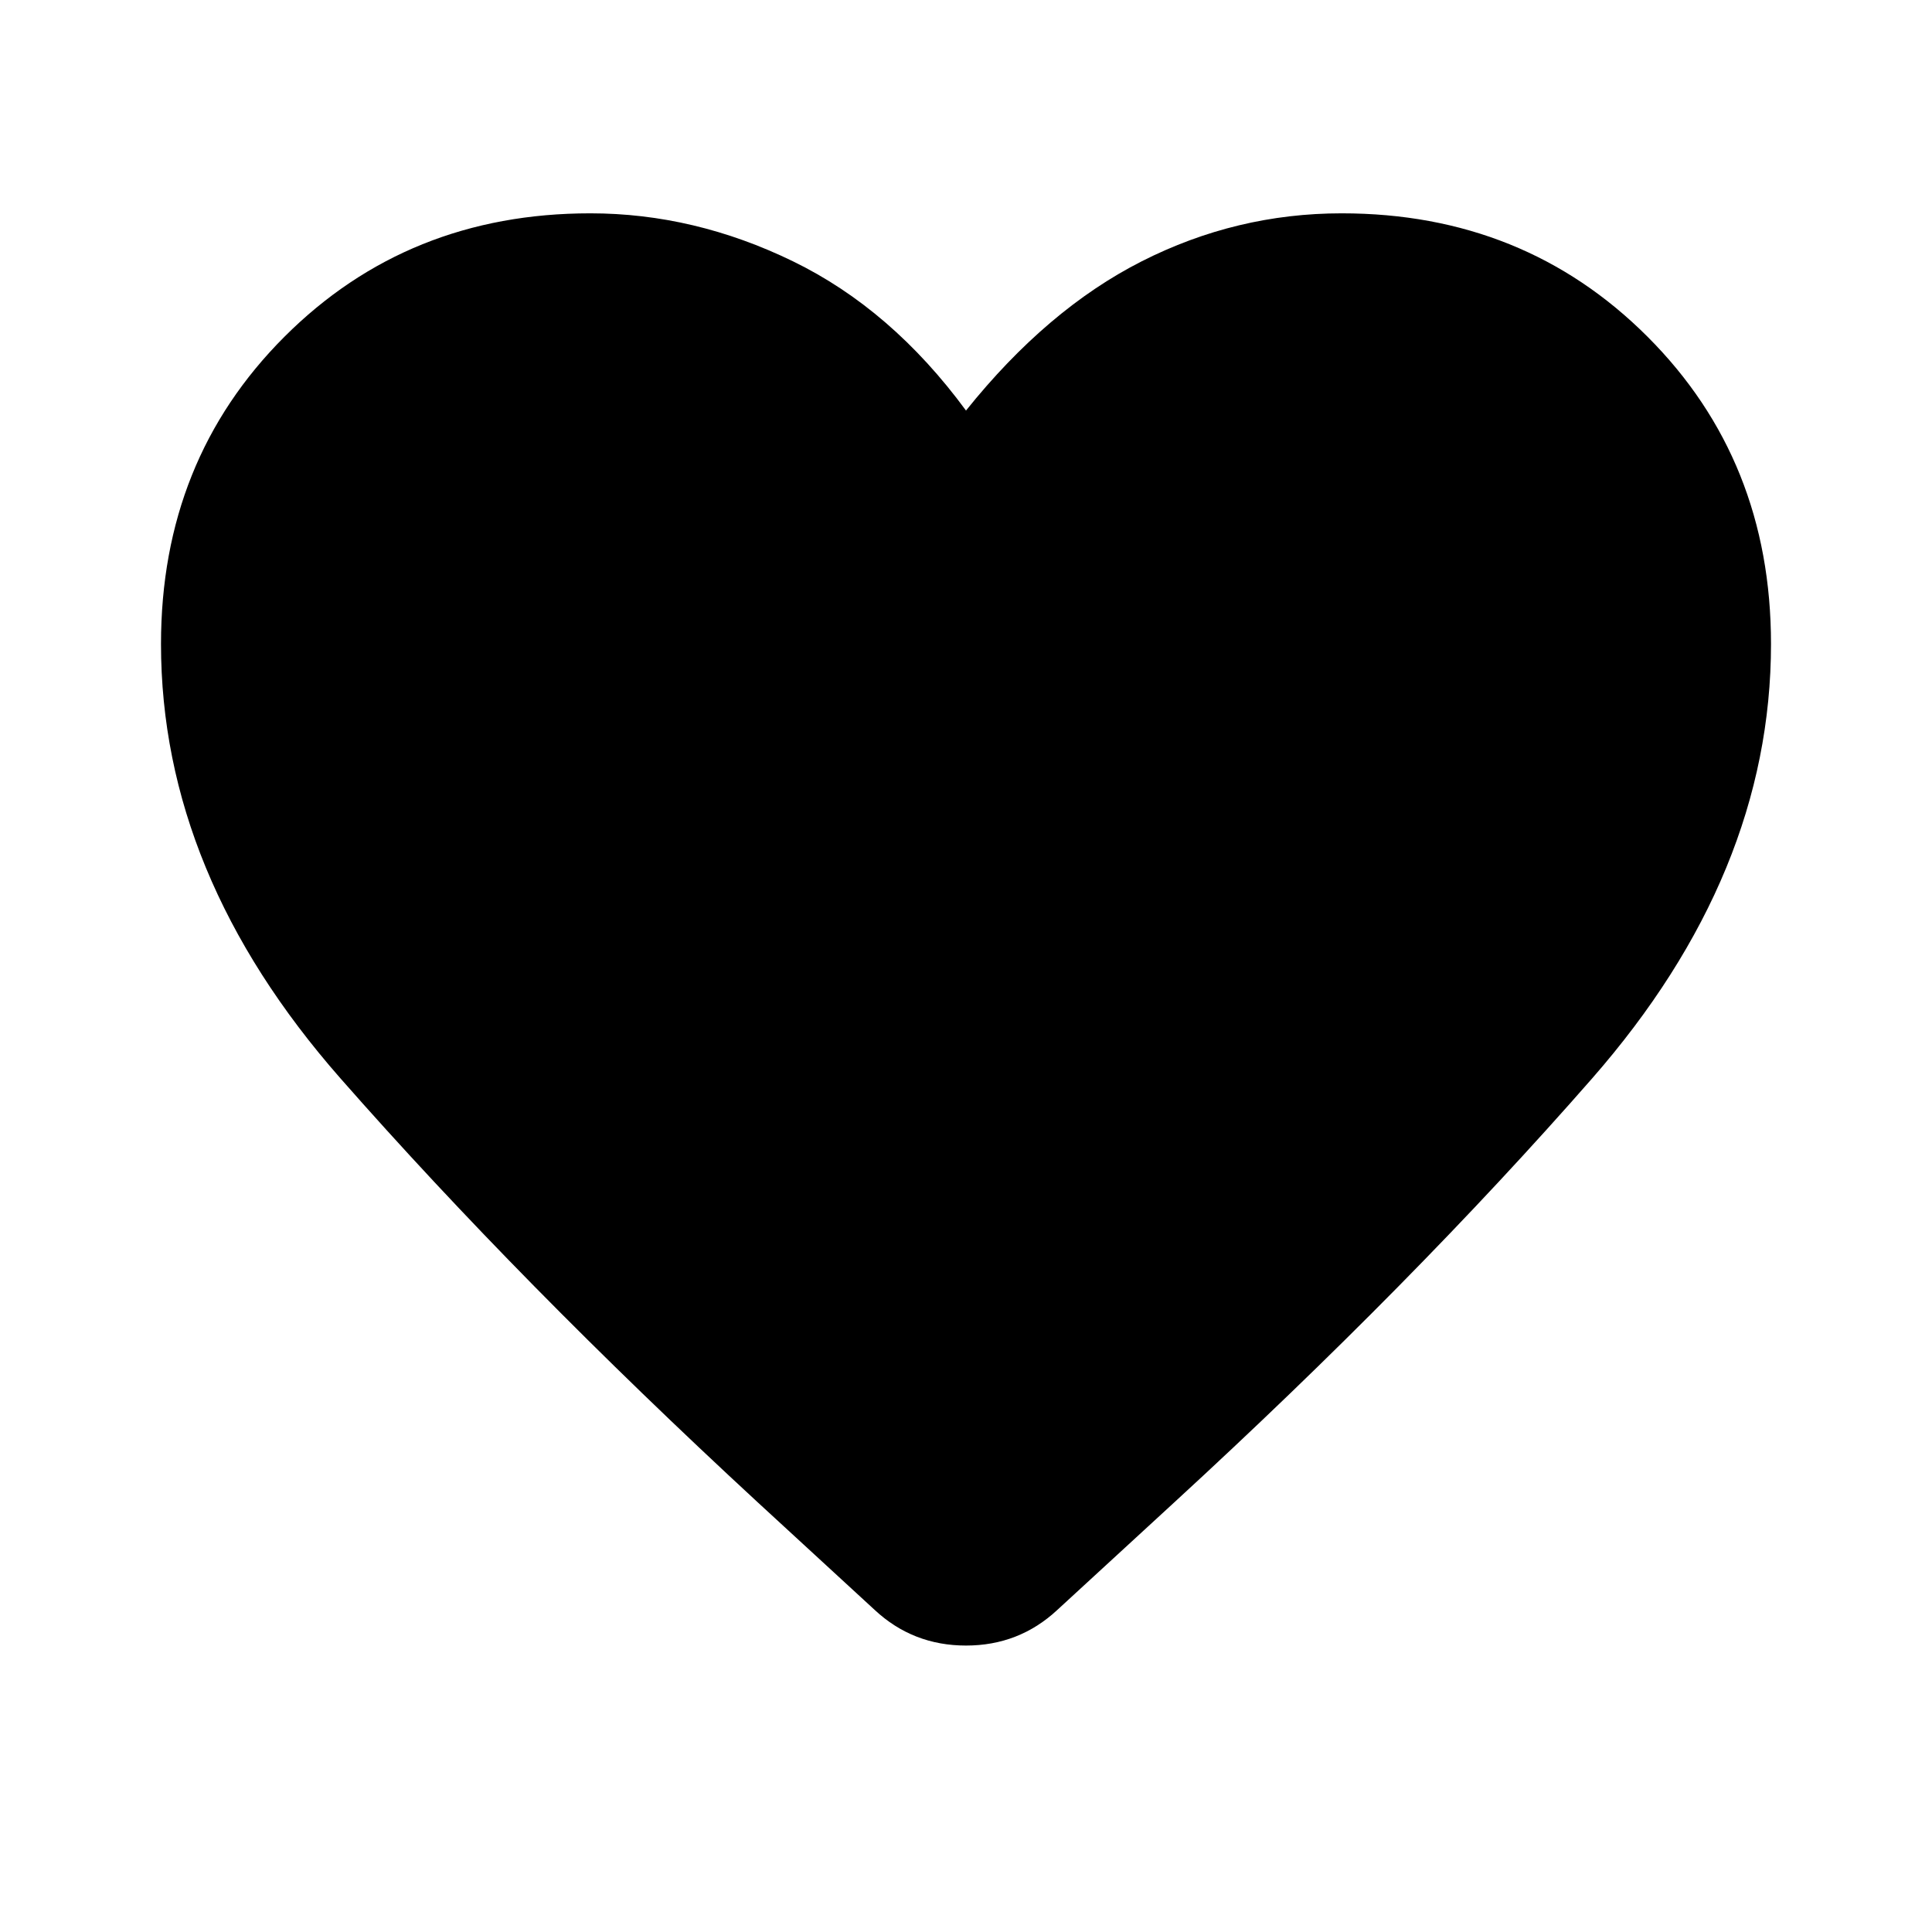
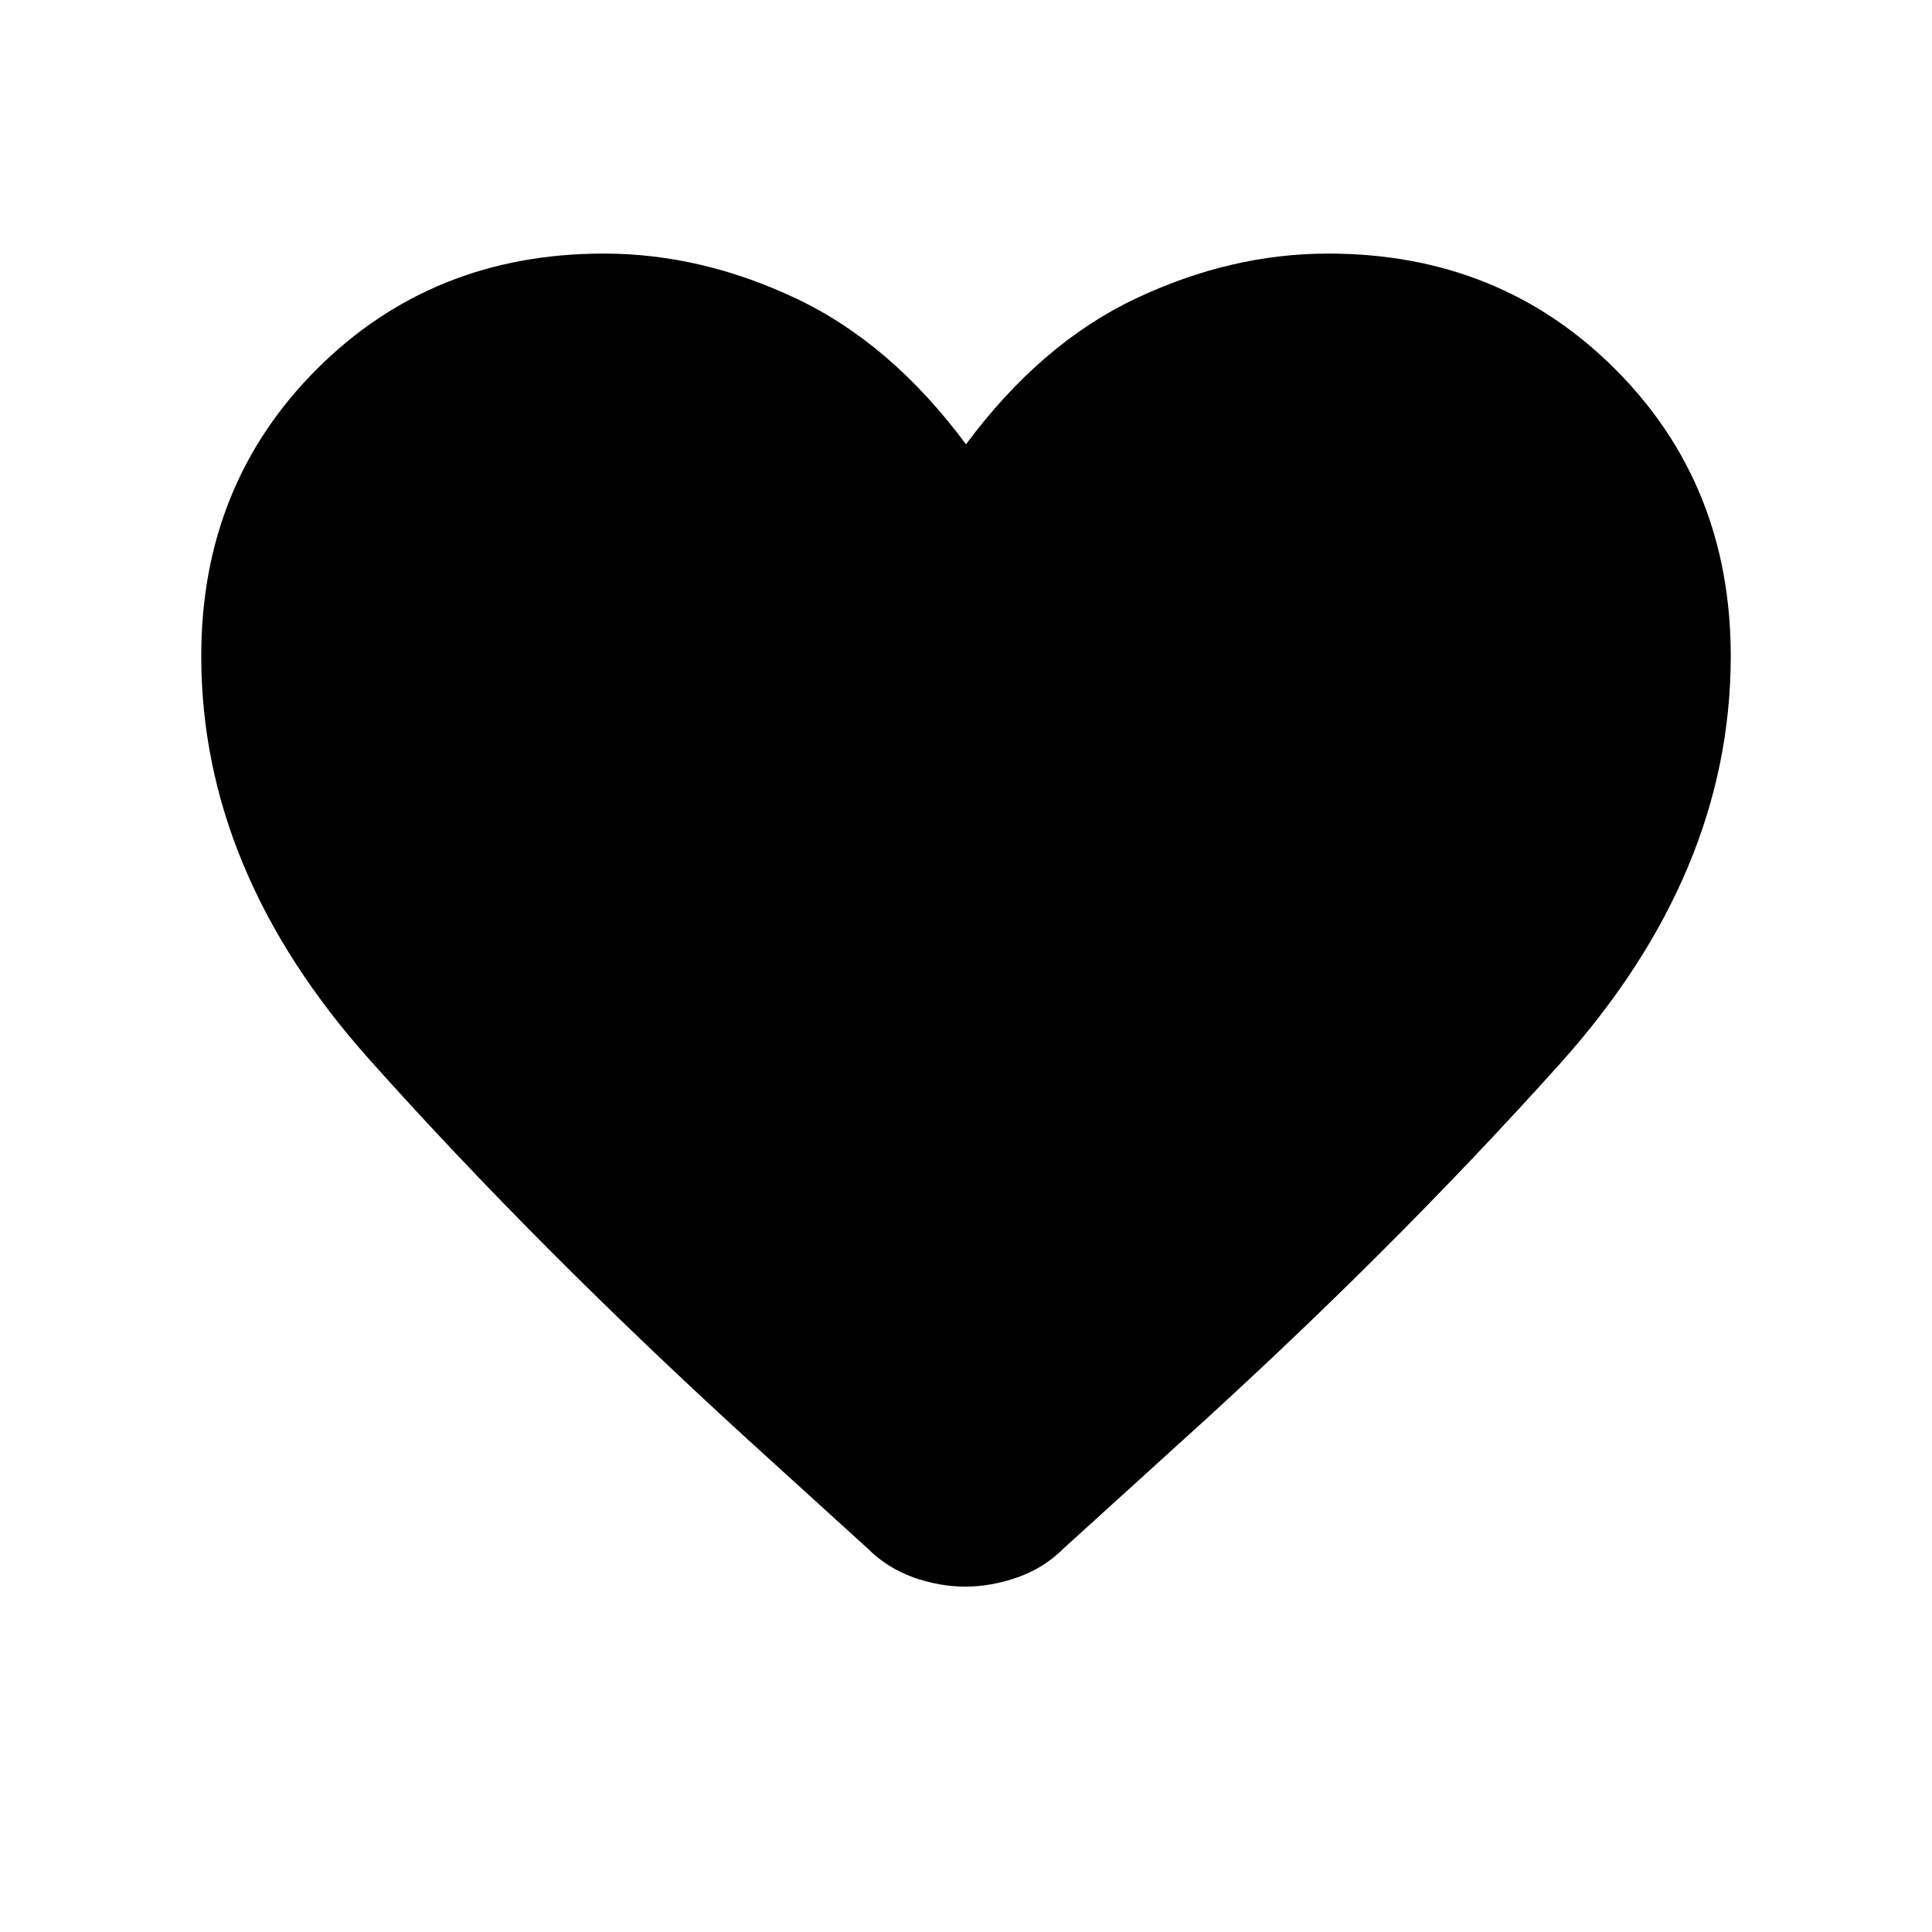
<svg xmlns="http://www.w3.org/2000/svg" viewBox="0 -960 960 960">
-   <path d="m434.667-160-58.333-53.666q-118-109.001-207.167-210.501T80-640q0-91.333 61.333-152.667Q202.667-854 293.333-854 345-854 394-830.167q49 23.834 86 74.167 40.334-50.333 87.334-74.167 47-23.833 99.333-23.833 90.666 0 152 61.333Q880-731.333 880-640q0 114.333-89 216T583.333-213.333l-58 53.333q-19 17.667-45.333 17.667T434.667-160Z" />
+   <path d="M479.62-171.62q-12.85 0-25.81-4.61-12.96-4.62-22.81-14.46l-57.46-52.23q-106.38-97-189.96-190.58Q100-527.08 100-634q0-85.15 57.42-142.58Q214.85-834 300-834q48.38 0 95.58 22.31 47.19 22.31 84.42 72.46 37.23-50.15 84.42-72.46Q611.62-834 660-834q85.15 0 142.58 57.42Q860-719.15 860-634q0 108.08-85 202.73-85 94.65-189.54 188.96l-56.85 51.62q-9.84 9.84-22.99 14.46-13.16 4.61-26 4.61Z" />
</svg>
